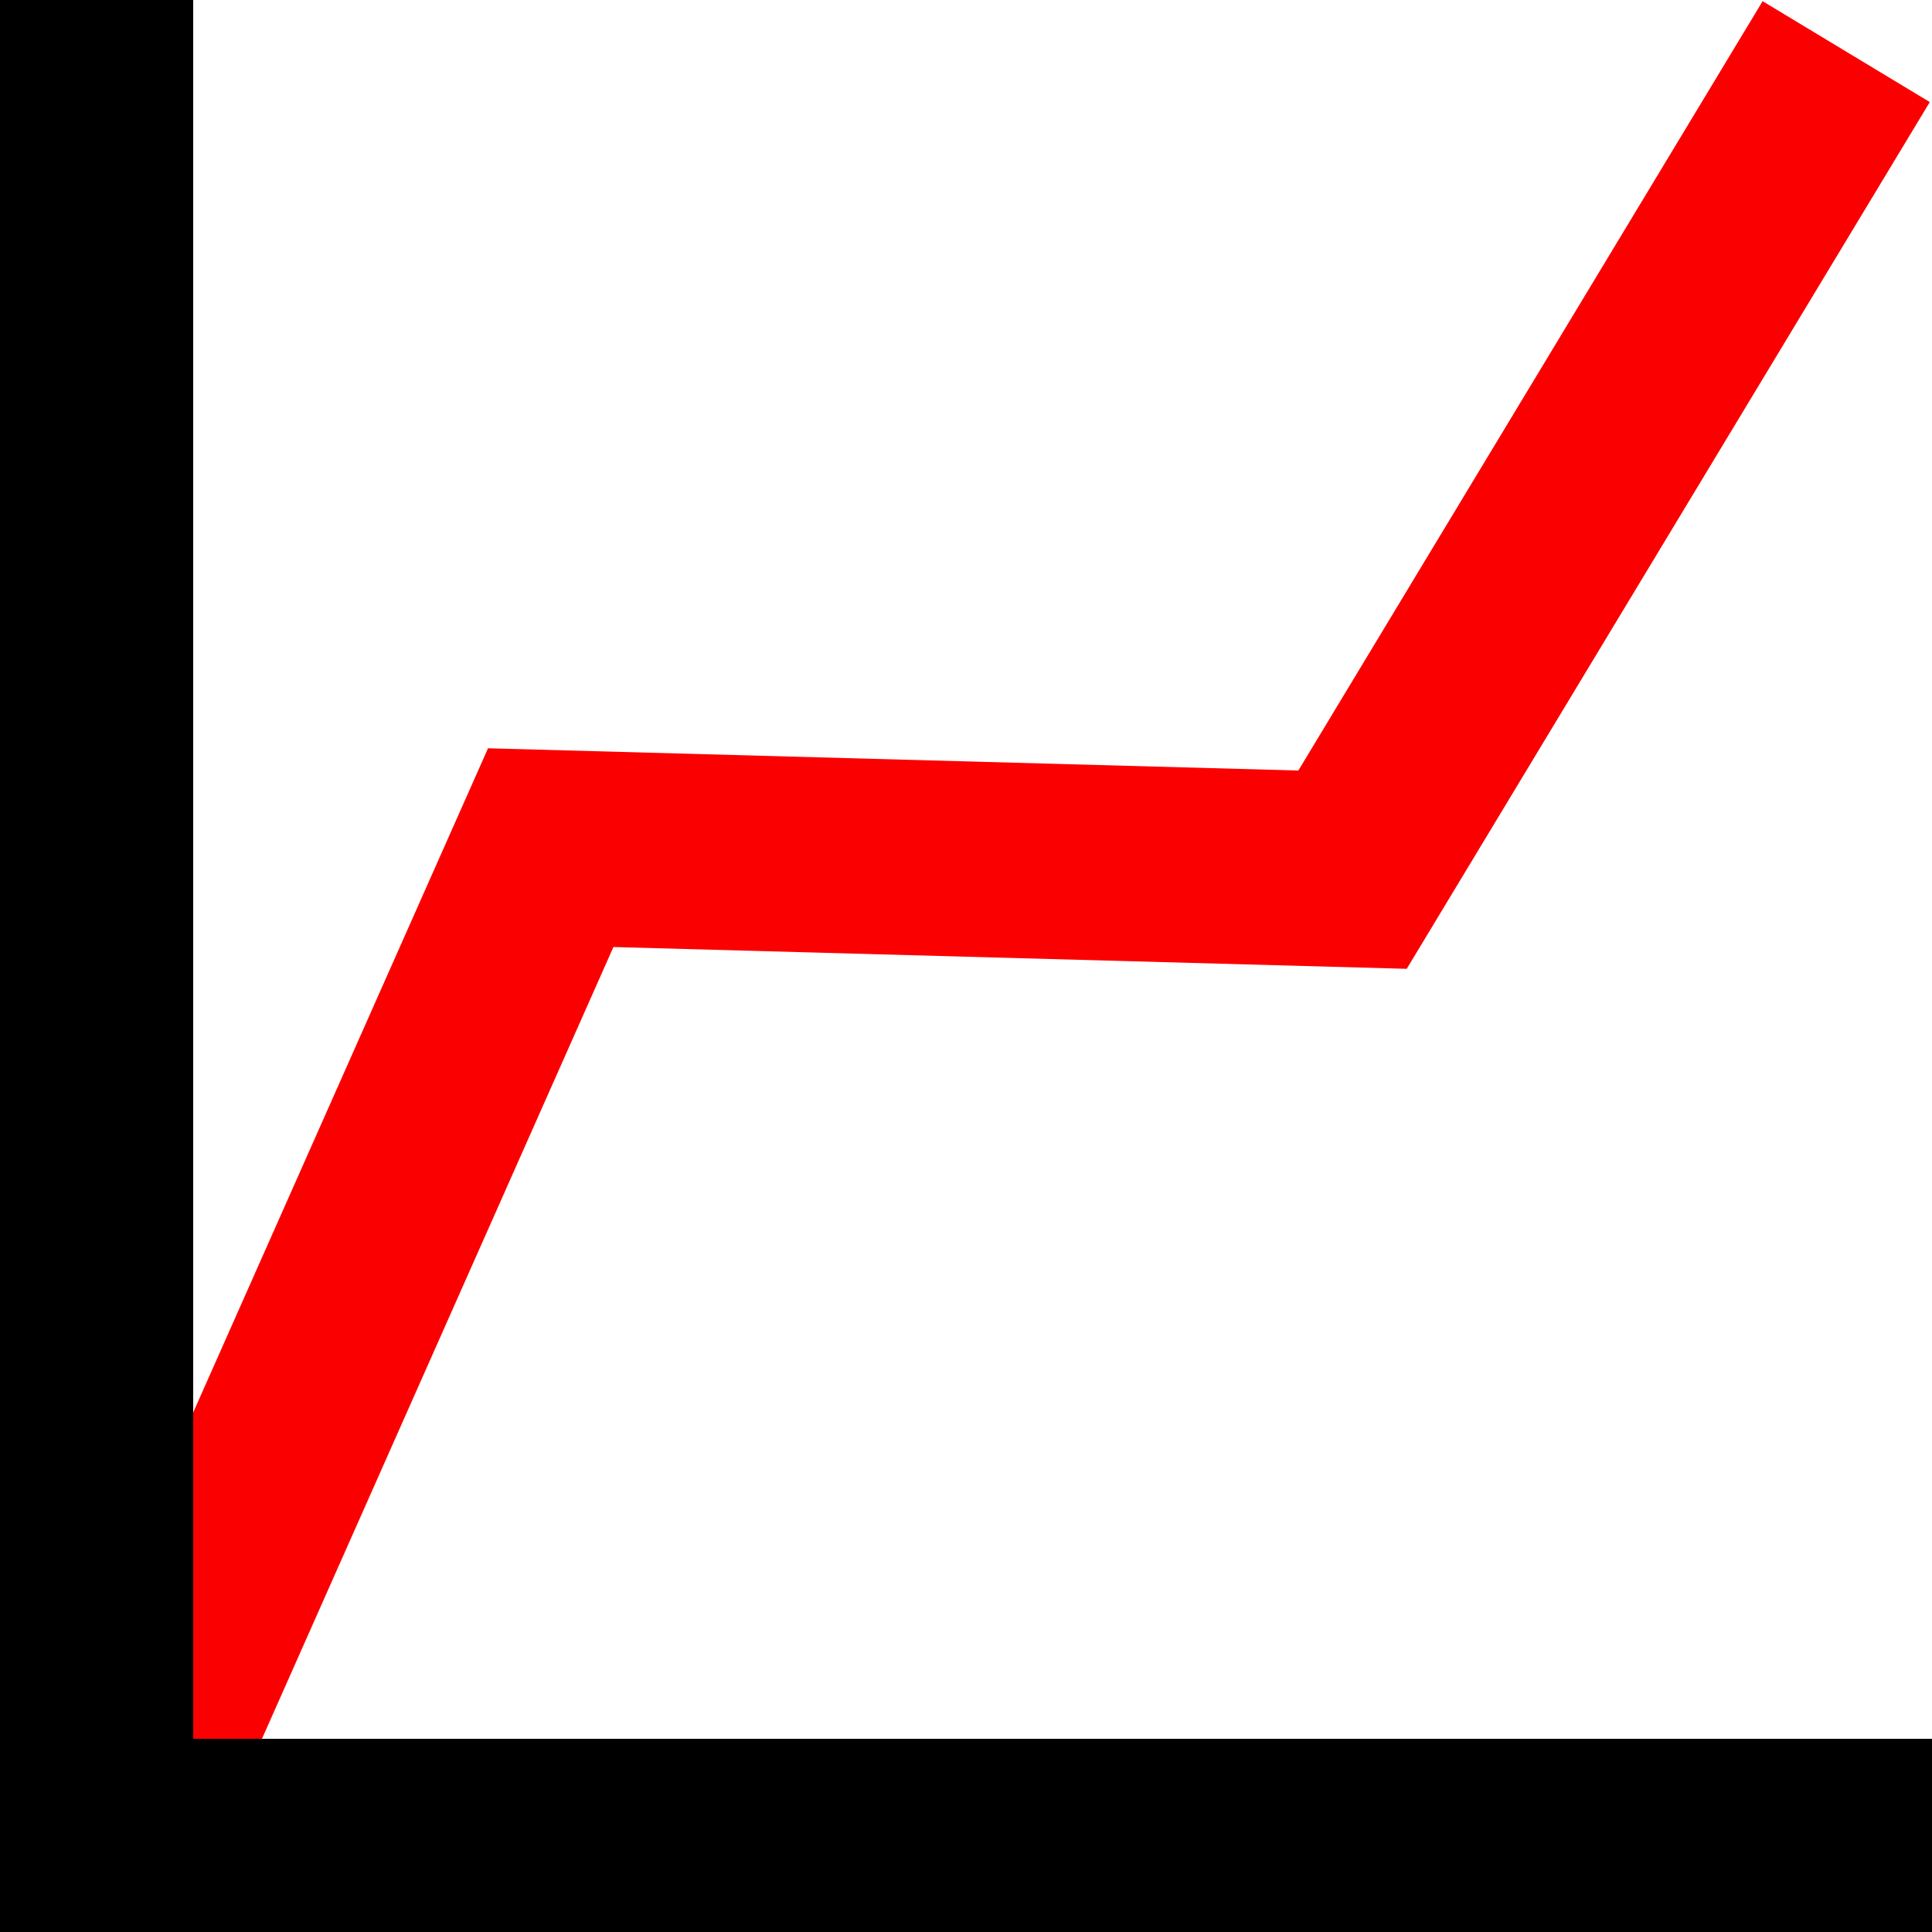
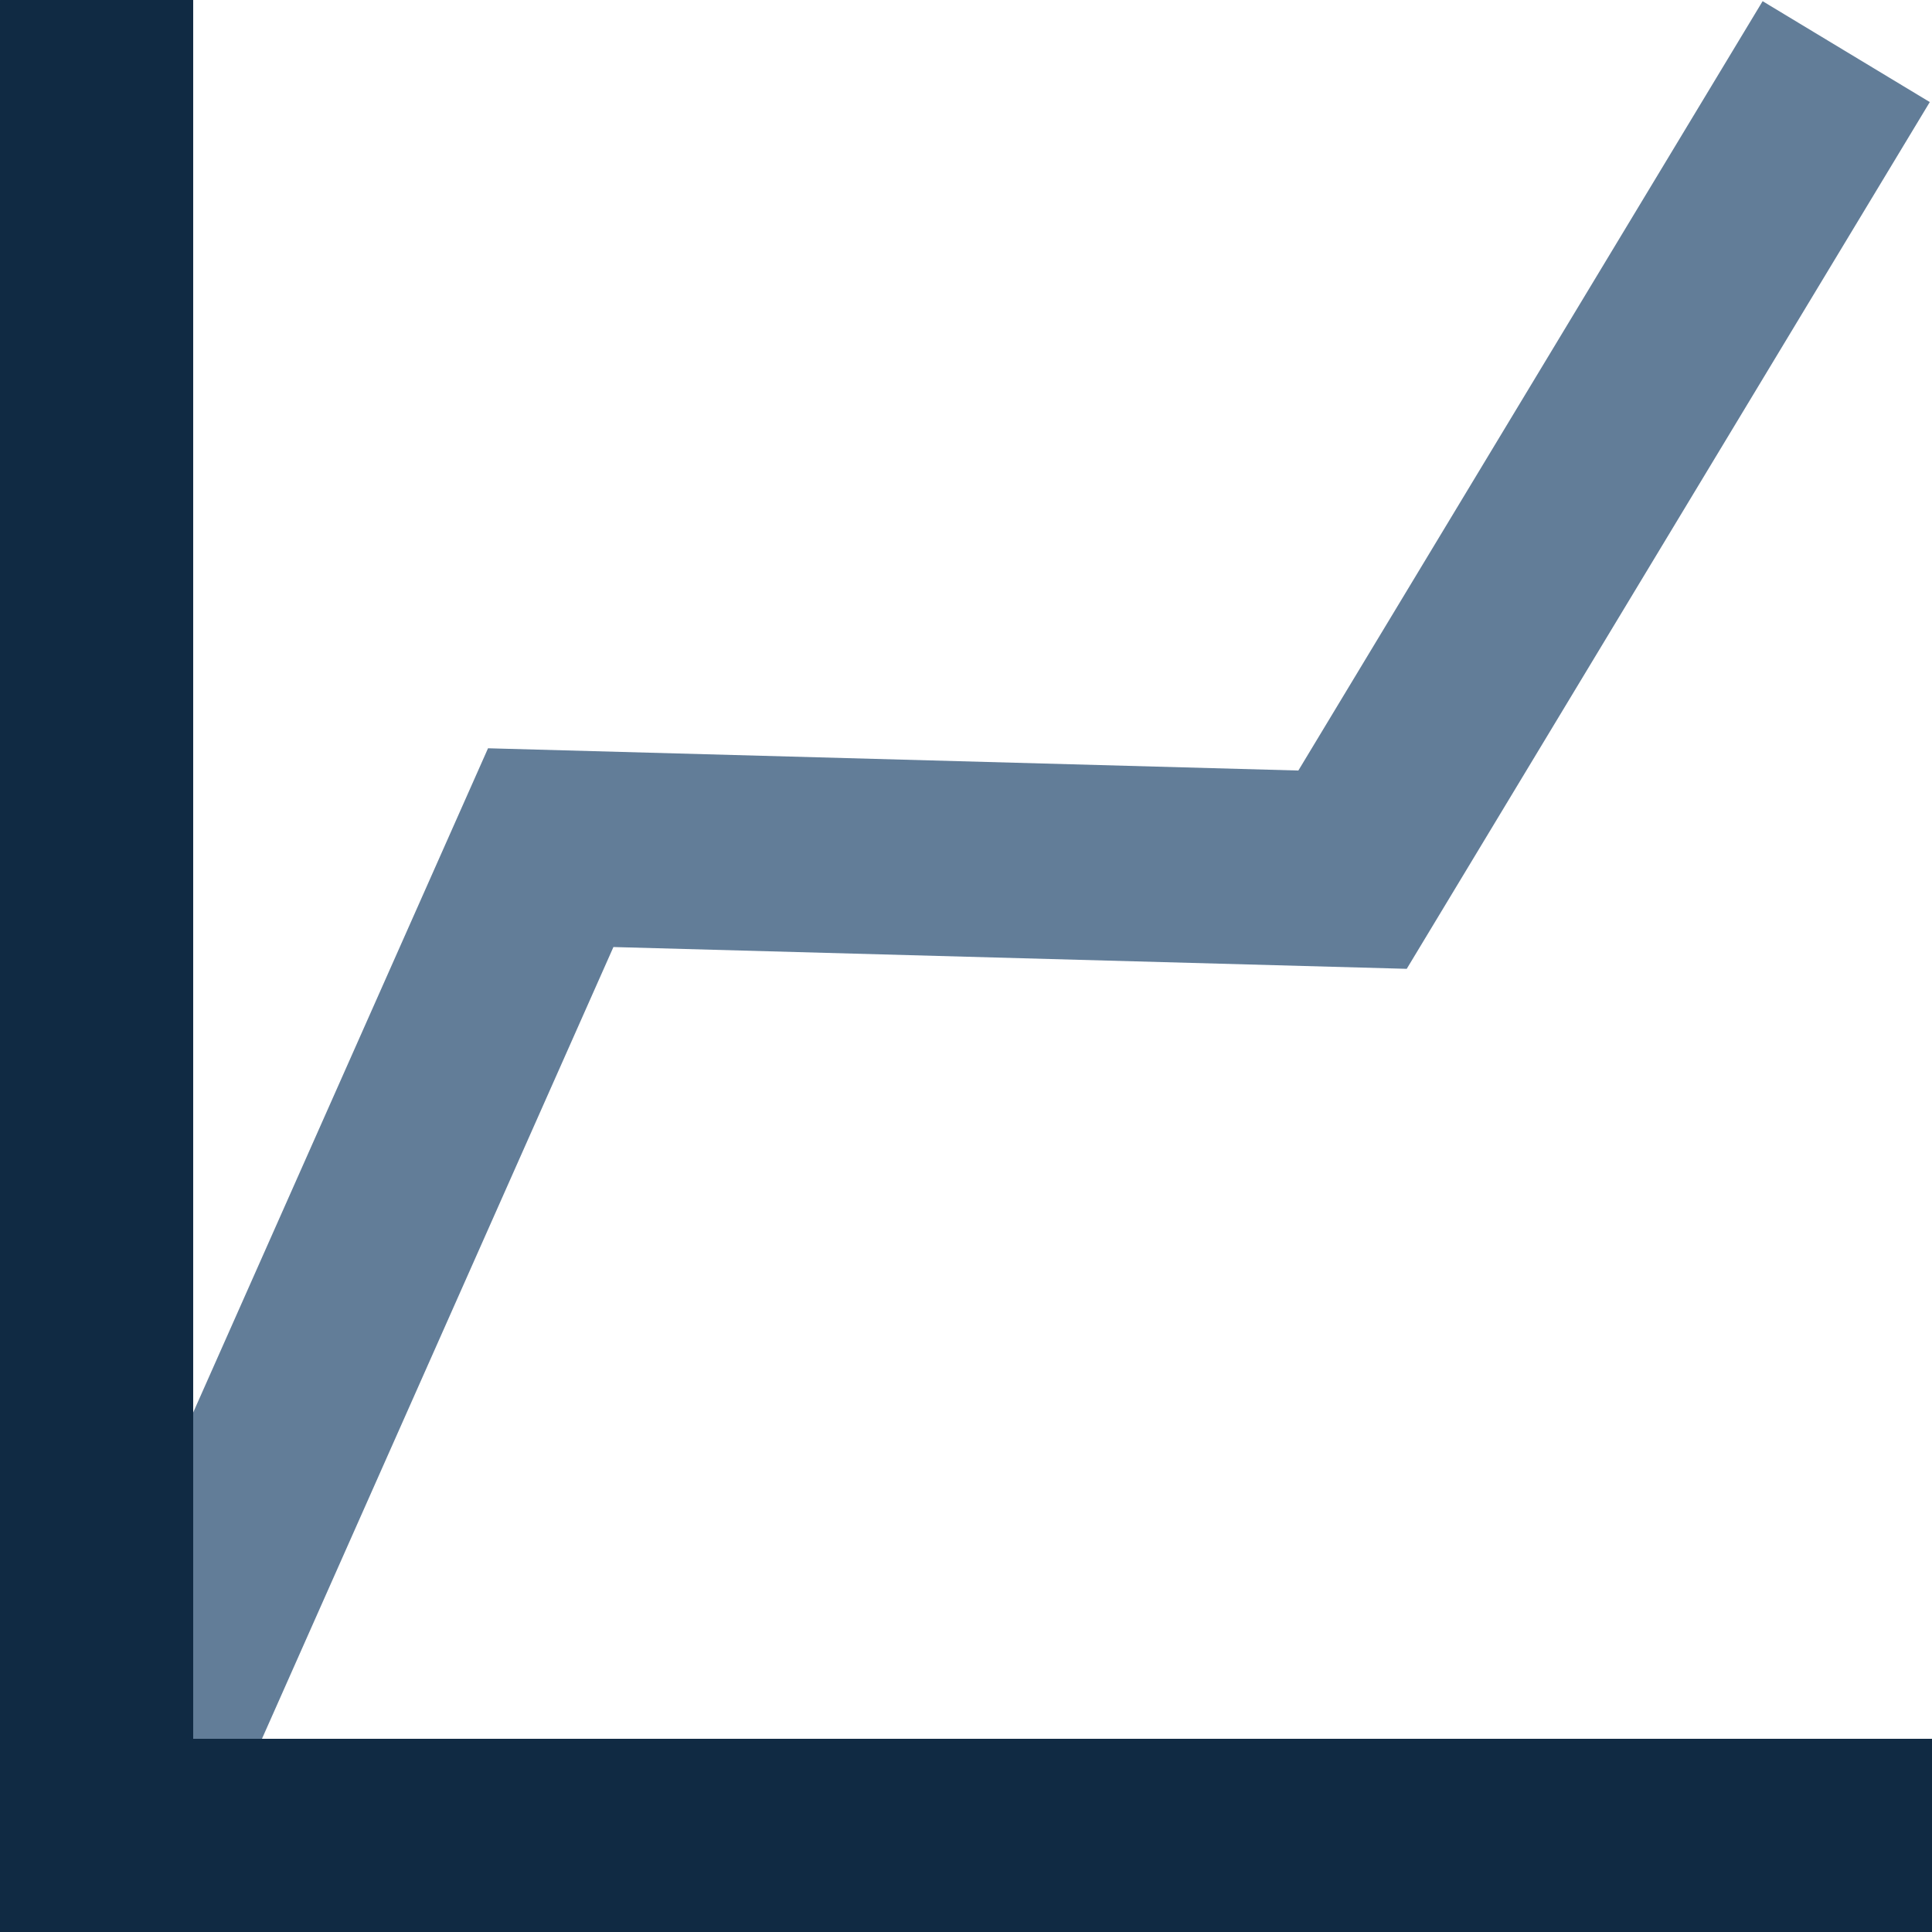
<svg xmlns="http://www.w3.org/2000/svg" width="50mm" height="50mm" viewBox="0 0 50 50" version="1.1" id="svg8">
  <defs id="defs2" />
  <g id="layer1" transform="translate(-136.2887,-97.48212)">
    <g transform="translate(68.49539,52.92929)" id="g1187">
-       <path id="path1011" d="M 70.71,92.028 82.046,66.49 102.797,67.06 115.573,45.889" style="fill:none;stroke:#fb0000;stroke-width:5.053;stroke-linecap:butt;stroke-linejoin:miter;stroke-miterlimit:4;stroke-dasharray:none;stroke-opacity:1" />
-       <path id="rect1007" transform="scale(0.2645833)" d="m 256.227,168.389 v 170.078 18.898 h 18.896 170.08 V 338.467 H 275.123 V 168.389 Z" style="fill:#000000;fill-opacity:1;fill-rule:evenodd;stroke:none;stroke-width:0;stroke-miterlimit:4;stroke-dasharray:none;stroke-opacity:1" />
+       <path id="path1011" d="M 70.71,92.028 82.046,66.49 102.797,67.06 115.573,45.889" style="fill:none;stroke:#627d98;stroke-width:5.053;stroke-linecap:butt;stroke-linejoin:miter;stroke-miterlimit:4;stroke-dasharray:none;stroke-opacity:1" />
+       <path id="rect1007" transform="scale(0.2645833)" d="m 256.227,168.389 v 170.078 18.898 h 18.896 170.08 V 338.467 H 275.123 V 168.389 Z" style="fill:#102a43;fill-opacity:1;fill-rule:evenodd;stroke:none;stroke-width:0;stroke-miterlimit:4;stroke-dasharray:none;stroke-opacity:1" />
    </g>
  </g>
</svg>
